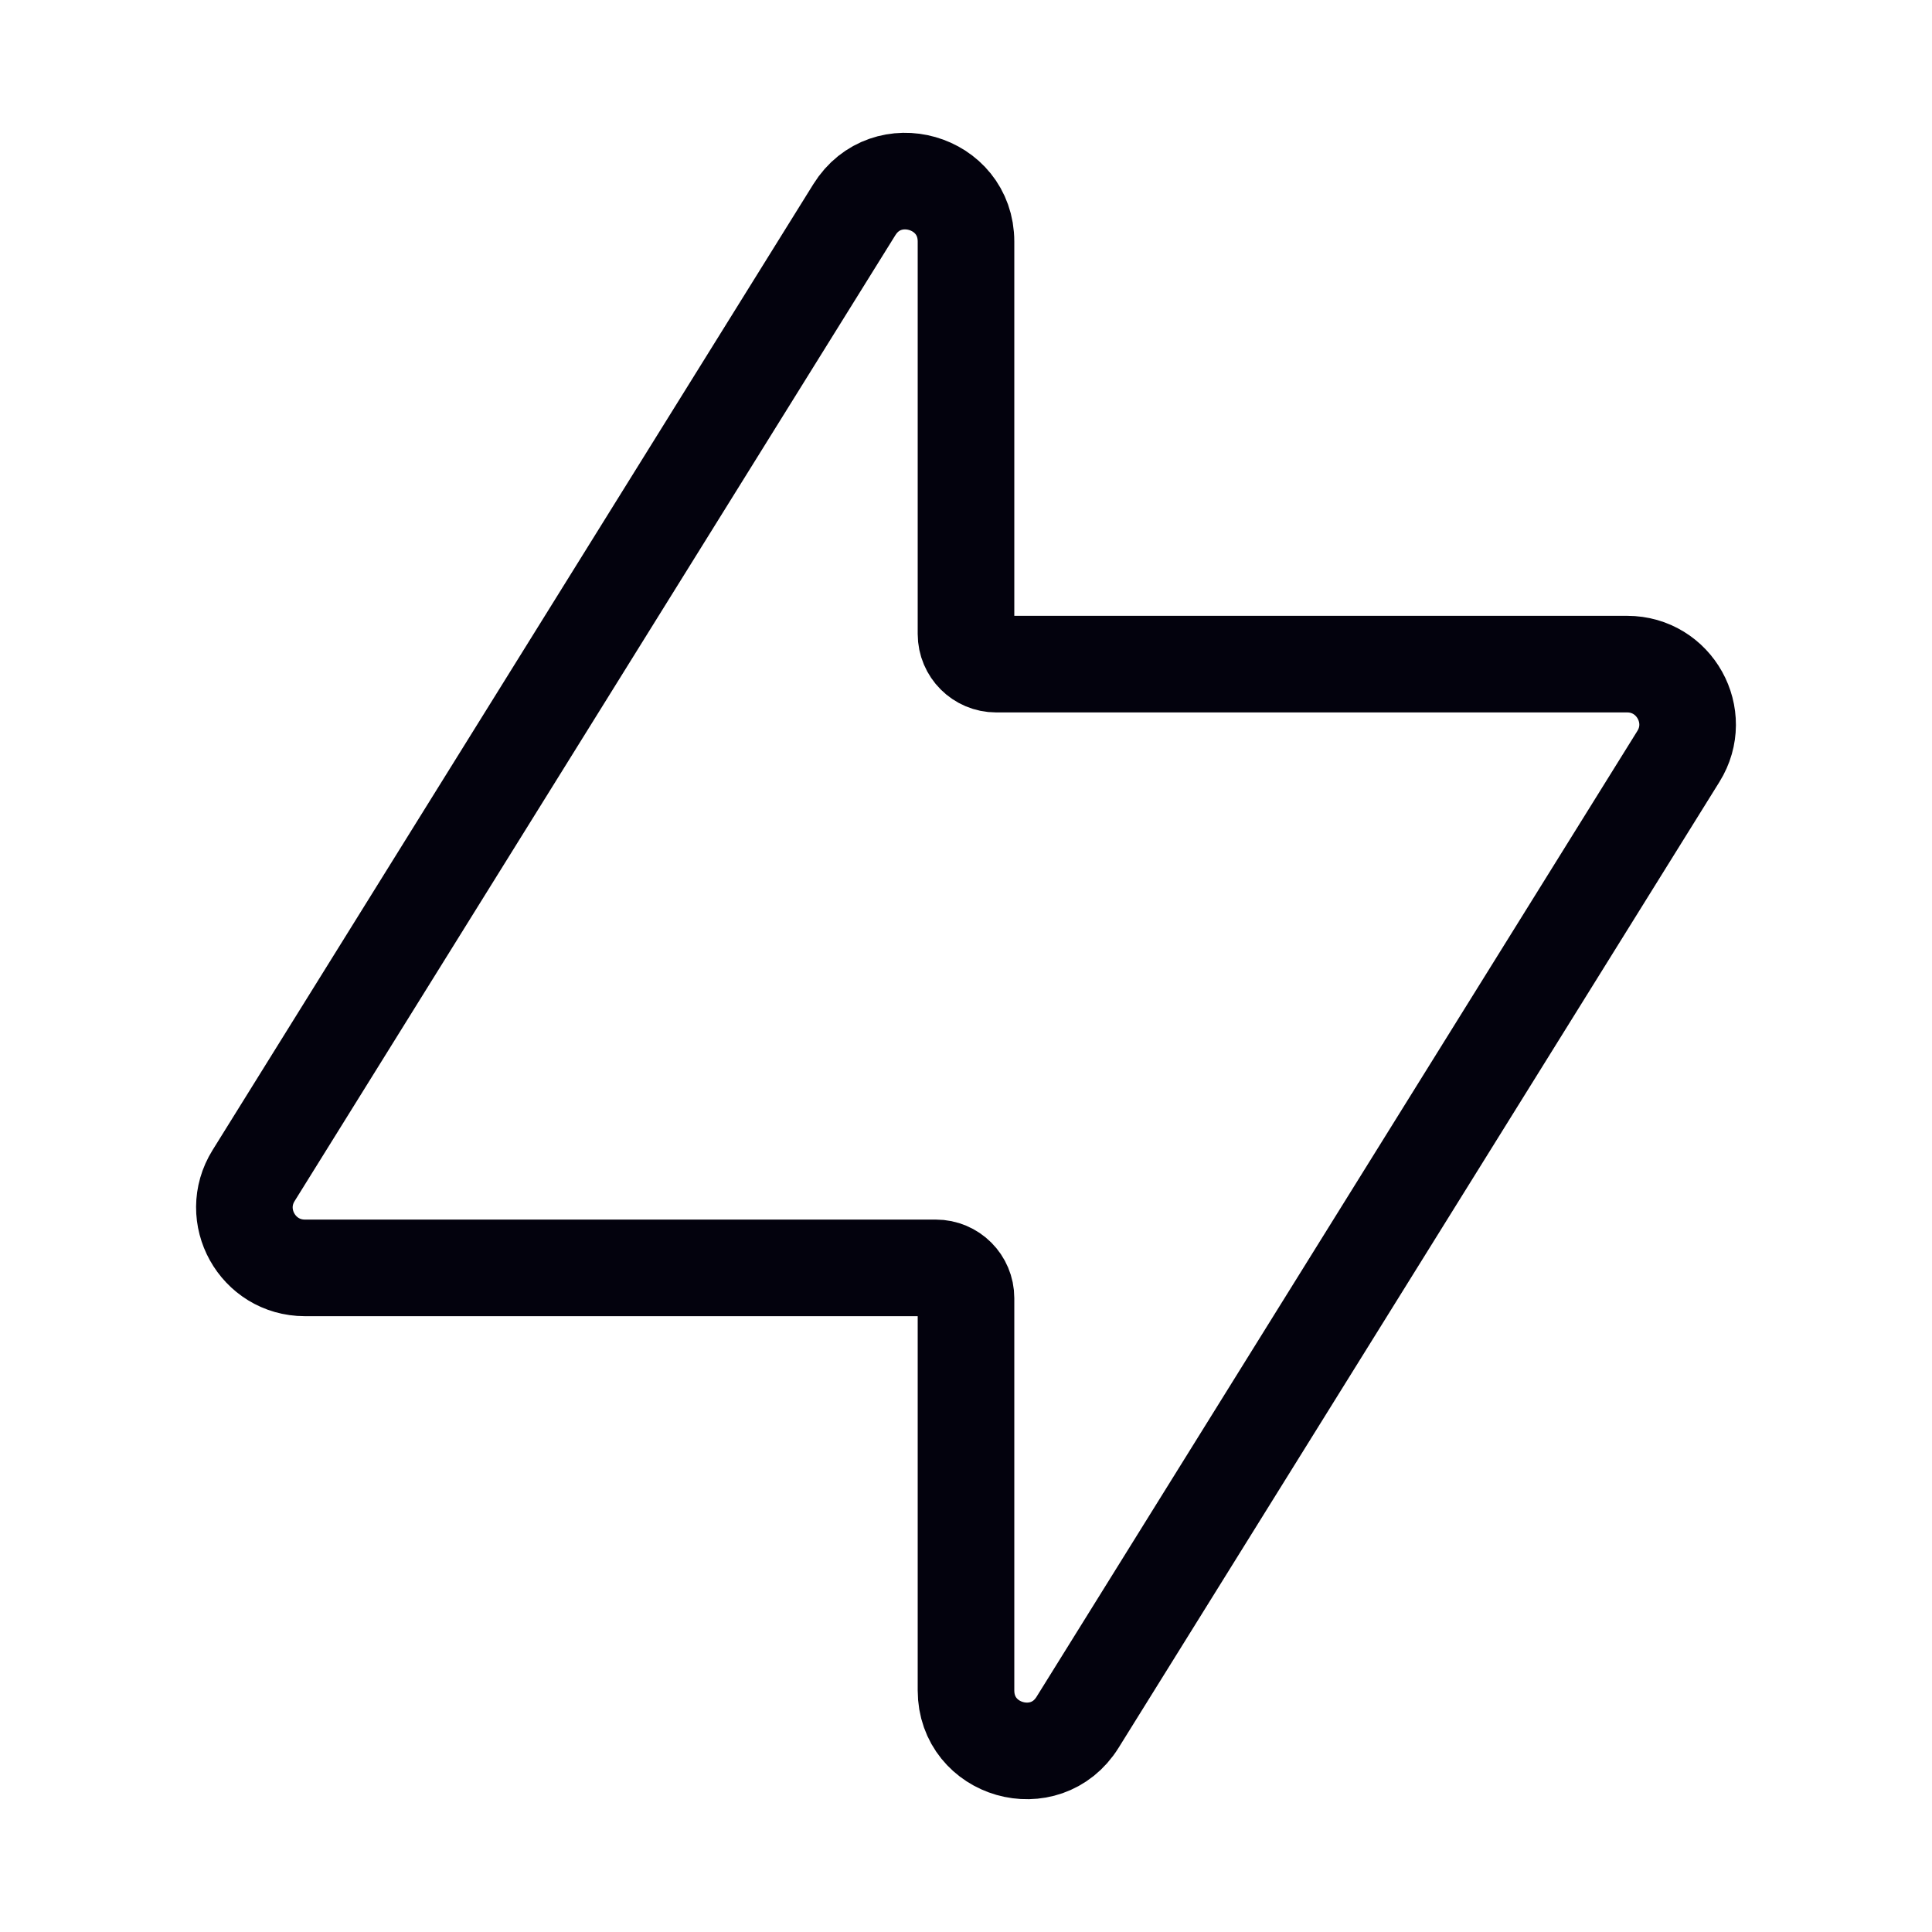
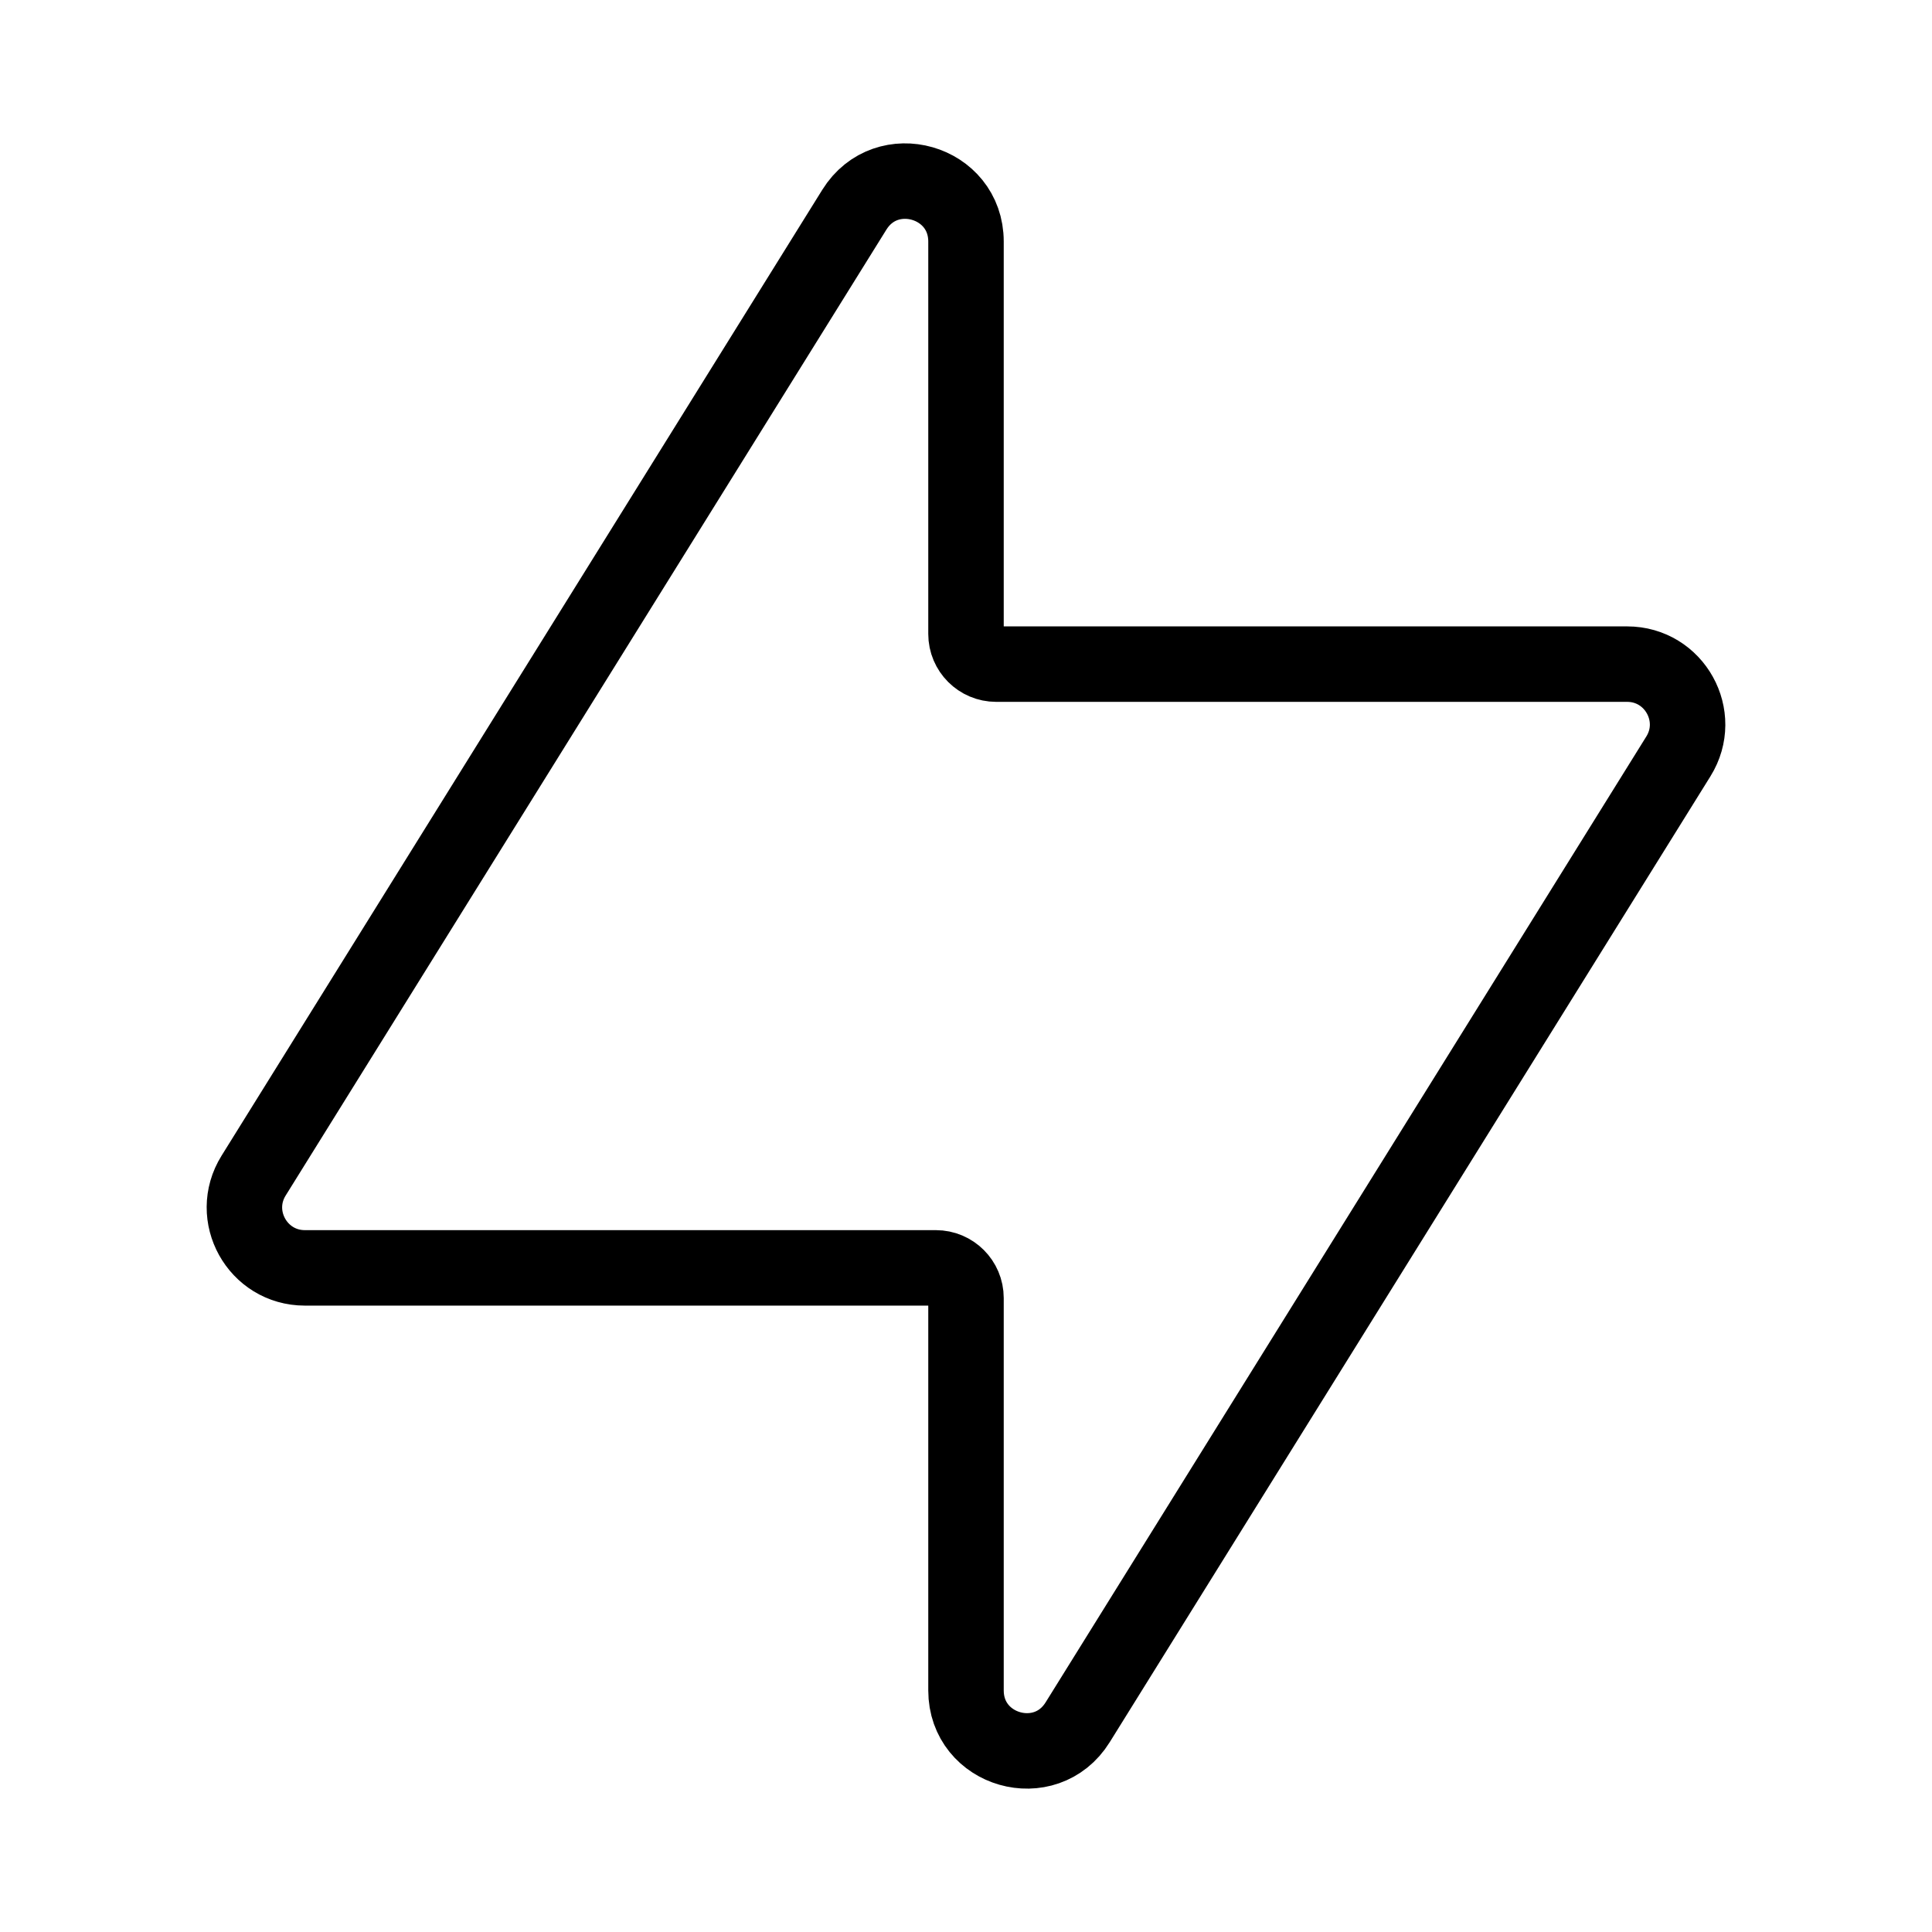
- <svg xmlns="http://www.w3.org/2000/svg" width="20" height="20" viewBox="0 0 20 20" fill="none">
-   <path d="M8.844 2.171L2.625 12.17C2.366 12.586 2.666 13.125 3.156 13.125H9.687C9.86 13.125 10 13.265 10 13.438V17.499C10 18.128 10.823 18.363 11.155 17.829L17.375 7.83C17.634 7.414 17.334 6.875 16.844 6.875H10.312C10.14 6.875 10 6.735 10 6.563V2.501C10 1.872 9.176 1.637 8.844 2.171Z" stroke="#03020D" />
+ <svg xmlns="http://www.w3.org/2000/svg" width="128" height="128" viewBox="0 0 128 128" fill="none">
+   <path d="M56.603 13.893L16.802 77.888C15.145 80.552 17.061 84 20.198 84H62C63.105 84 64 84.895 64 86V111.995C64 116.018 69.272 117.524 71.397 114.107L111.198 50.112C112.855 47.448 110.939 44 107.802 44H66C64.895 44 64 43.105 64 42V16.005C64 11.982 58.728 10.476 56.603 13.893Z" stroke="currentColor" stroke-width="5" />
</svg>
